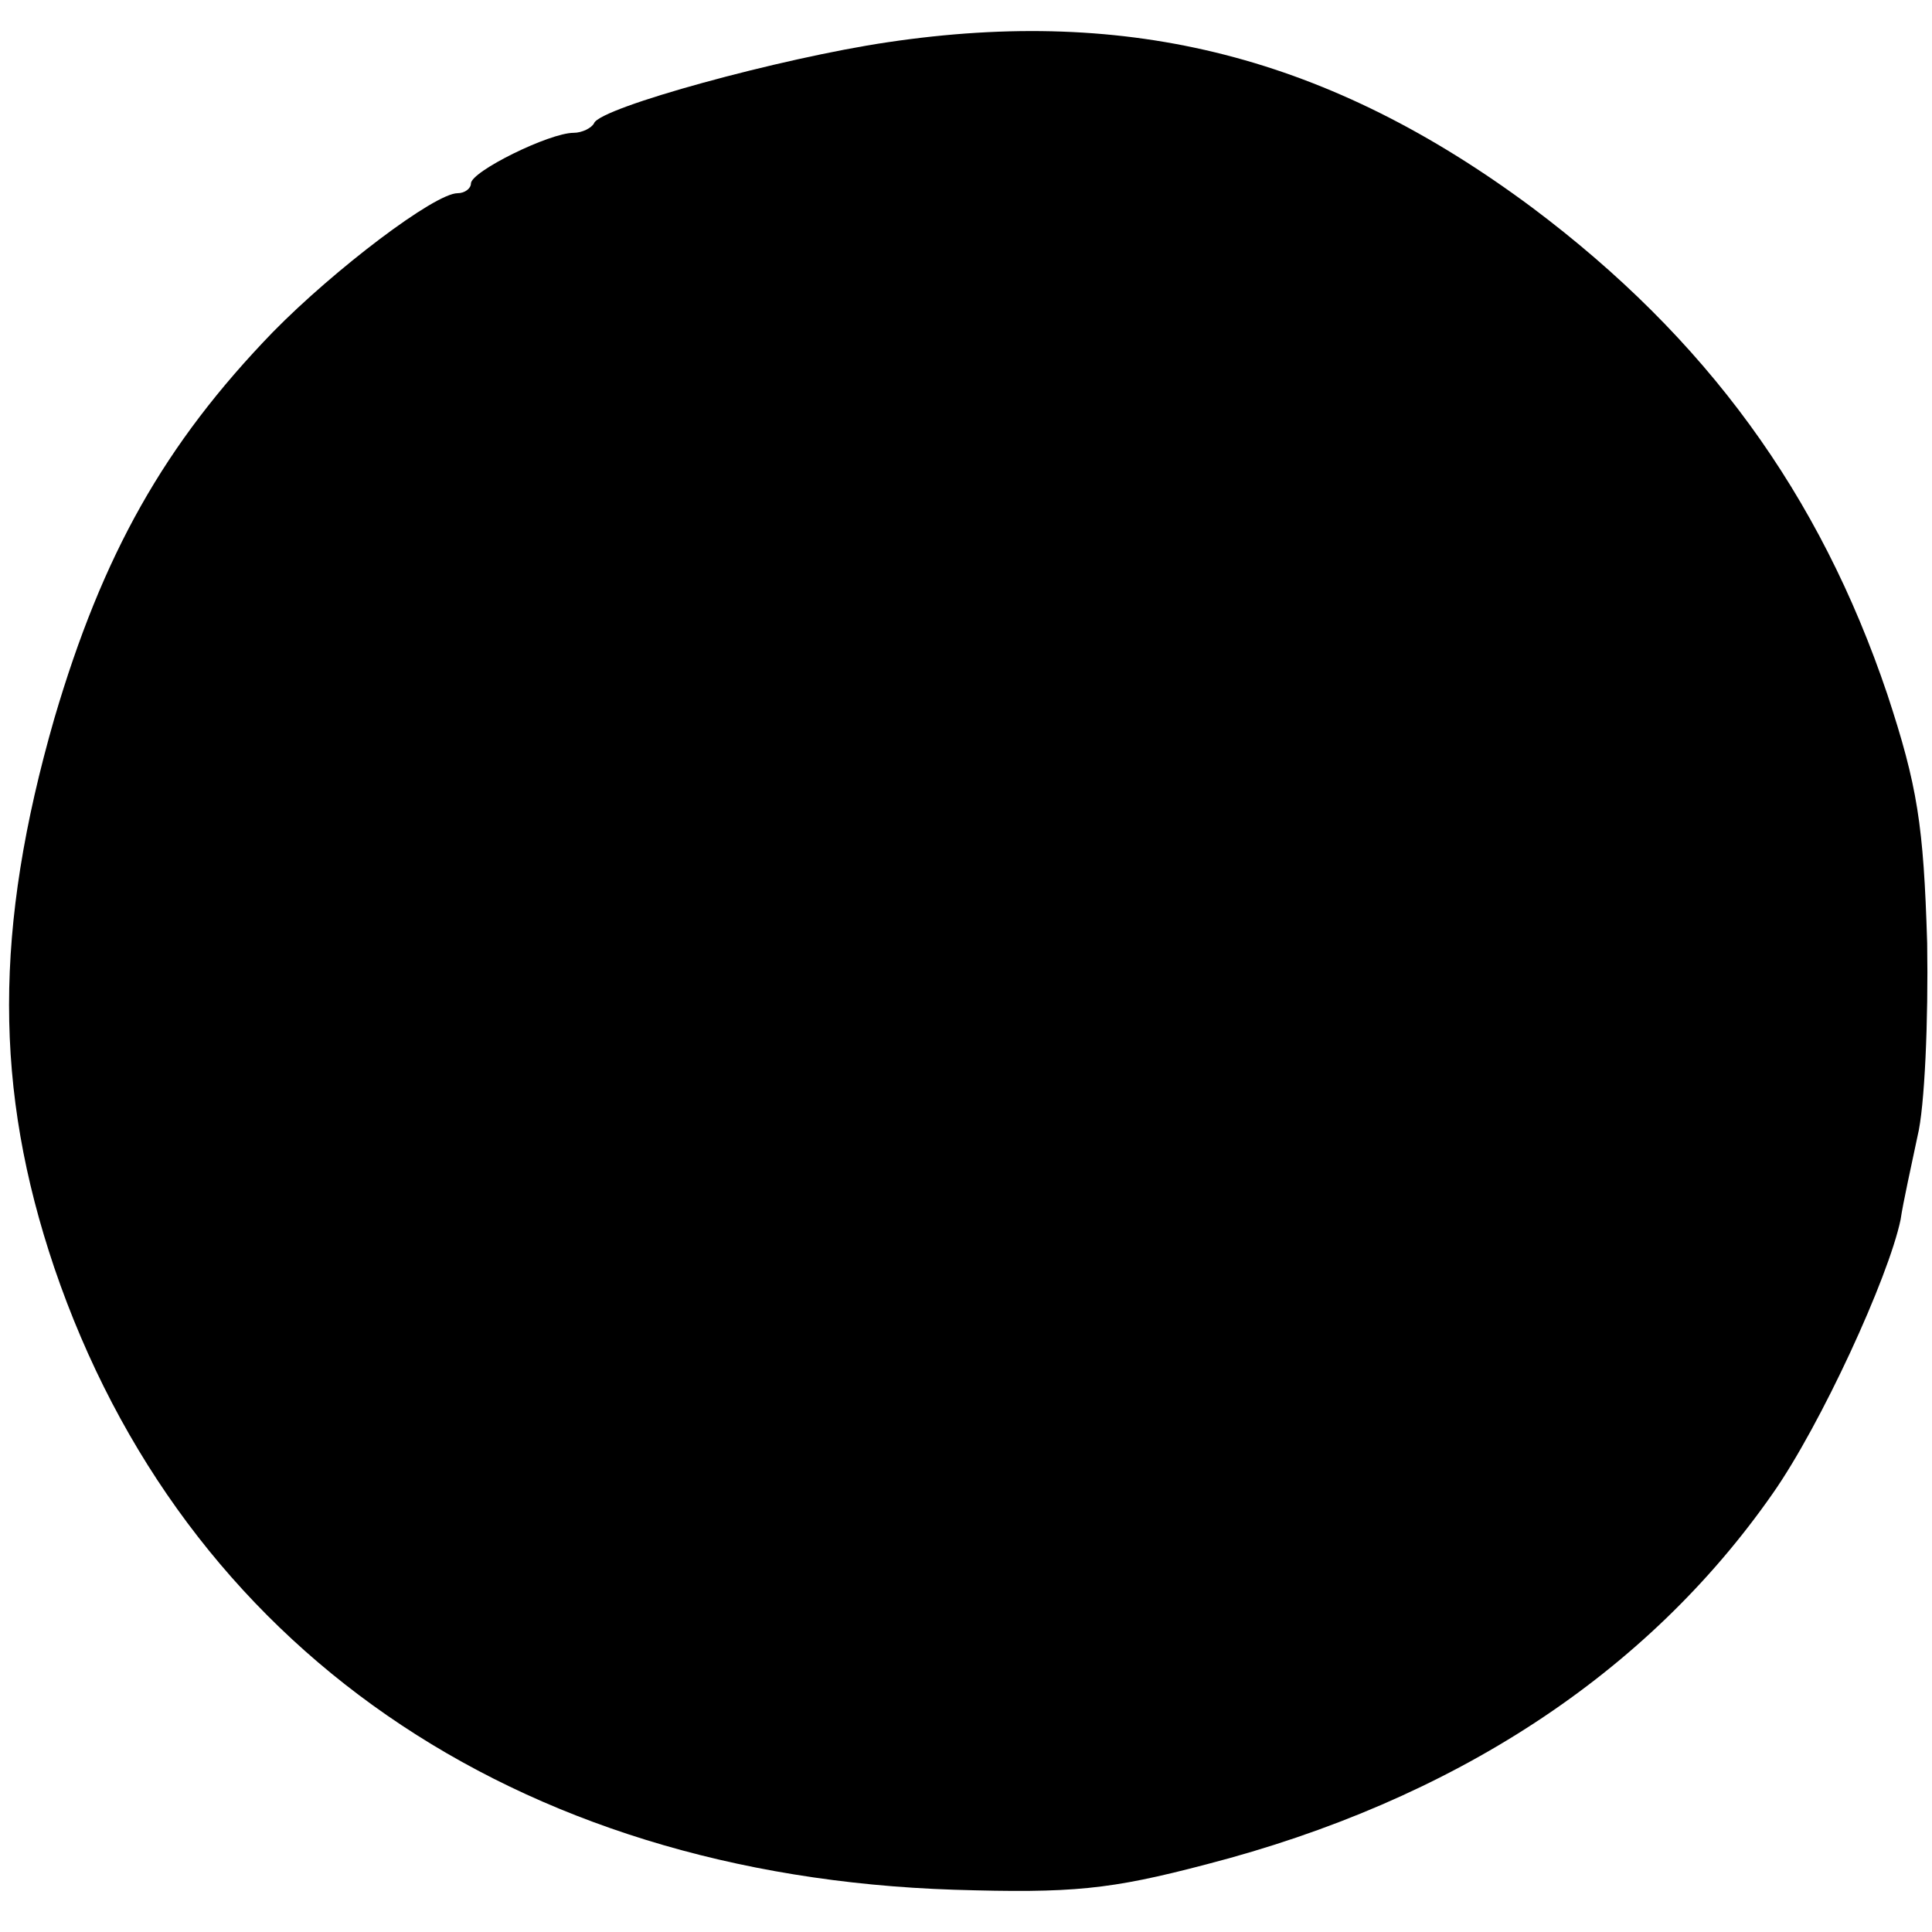
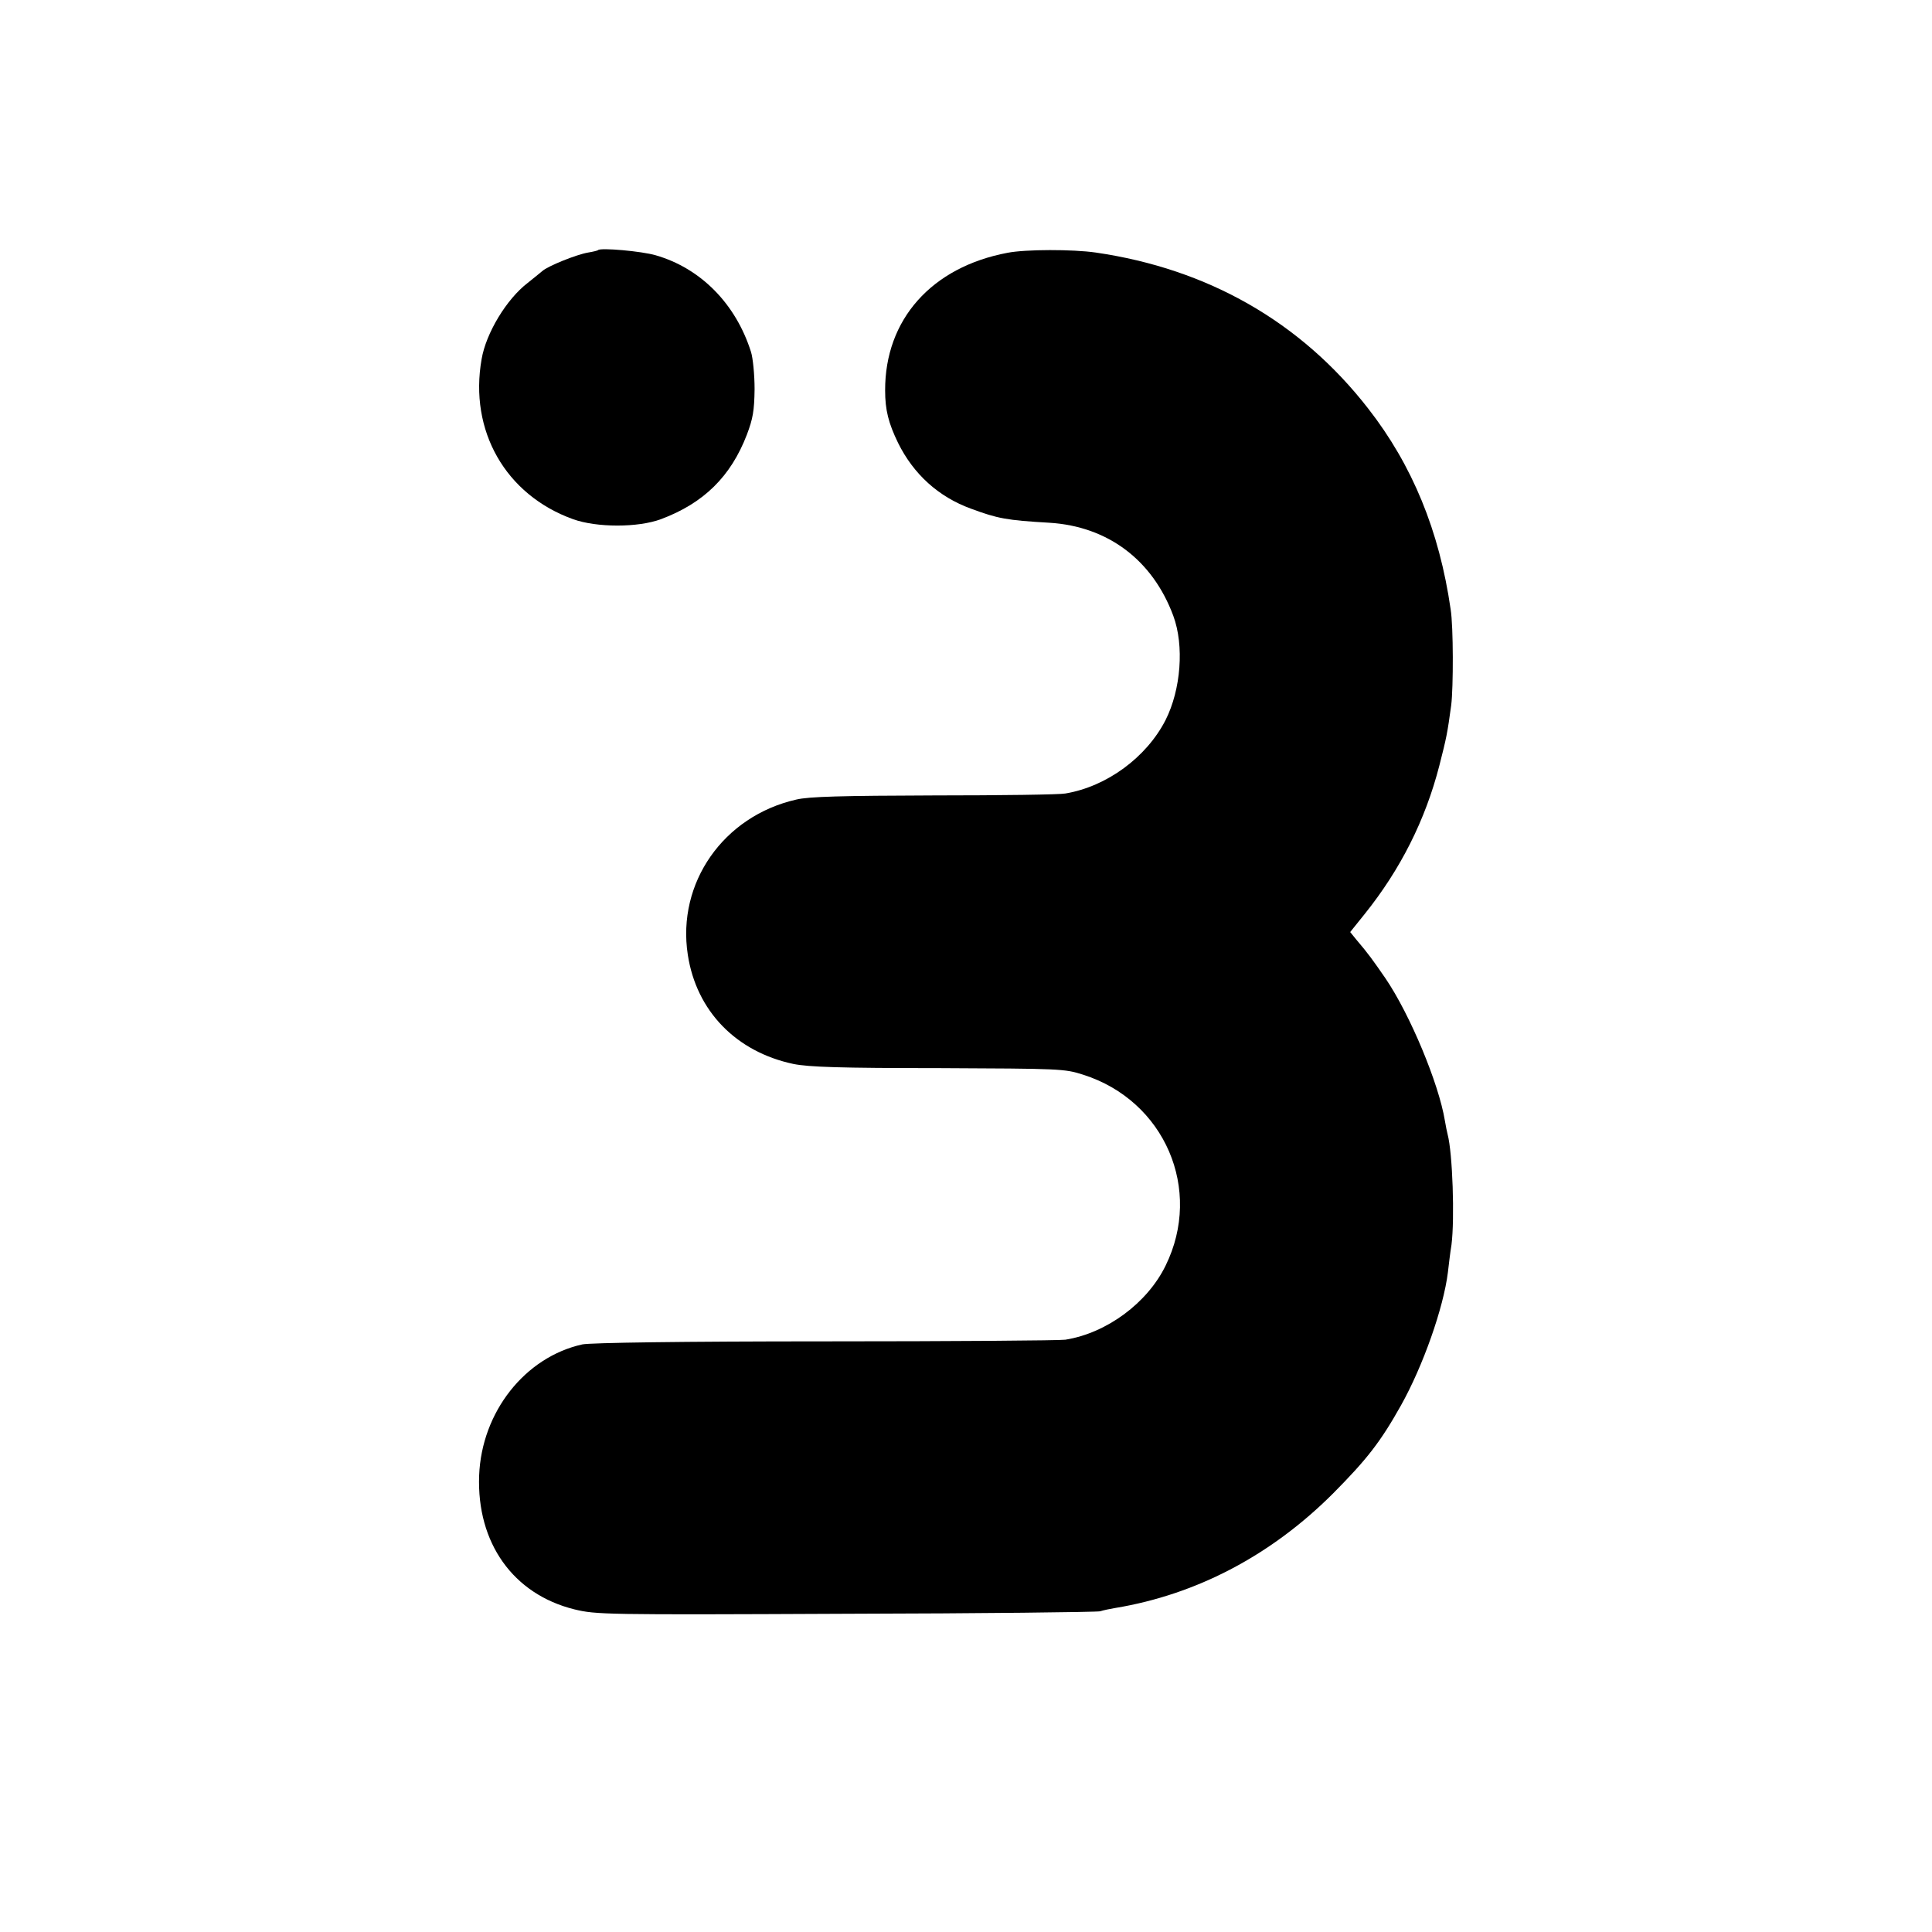
- <svg xmlns="http://www.w3.org/2000/svg" version="1.0" width="160pt" height="160pt" viewBox="0 0 160 160" preserveAspectRatio="xMidYMid meet">
-   <g transform="translate(0,160) scale(0.1,-0.1)" fill="#000000" stroke="none">
-     <path d="M735 1565 c-88 -13 -238 -54 -243 -67 -2 -4 -10 -8 -17 -8 -20 0 -85 -32 -85 -42 0 -4 -5 -8 -11 -8 -19 0 -102 -63 -153 -115 -90 -93 -141 -184 -181 -320 -50 -174 -50 -307 0 -455 107 -314 380 -503 745 -515 98 -3 129 0 209 21 205 53 365 158 469 307 40 57 96 179 106 227 2 14 9 45 14 69 6 24 9 96 8 160 -3 98 -8 130 -33 206 -56 166 -150 295 -294 403 -168 125 -333 167 -534 137z" />
+ <svg xmlns="http://www.w3.org/2000/svg" version="1.0" width="700pt" height="700pt" viewBox="0 0 700 700" preserveAspectRatio="xMidYMid meet">
+   <g transform="translate(0,700) scale(0.1,-0.1)" fill="#000000" stroke="none">
+     <path d="M2167 6094 c-1 -2 -18 -6 -36 -9 -42 -7 -146 -49 -166 -67 -8 -7 -32 -26 -53 -43 -77 -59 -151 -182 -167 -276 -46 -260 87 -492 331 -580 86 -31 236 -31 319 0 155 58 253 155 311 306 22 58 27 87 28 165 0 52 -6 113 -13 135 -55 174 -182 303 -345 350 -51 15 -199 28 -209 19z" />
+     <path d="M3650 6084 c-275 -52 -444 -242 -443 -499 0 -70 12 -118 47 -190 56 -113 146 -195 264 -238 97 -36 129 -42 284 -51 212 -13 374 -135 449 -337 40 -108 28 -267 -28 -378 -69 -135 -213 -241 -363 -266 -19 -4 -233 -7 -475 -7 -333 -1 -455 -4 -500 -15 -264 -60 -433 -302 -393 -562 31 -204 175 -352 383 -396 55 -11 168 -15 525 -15 442 -2 457 -2 525 -24 295 -94 434 -416 298 -692 -66 -135 -213 -244 -363 -268 -19 -3 -411 -6 -870 -6 -518 0 -852 -5 -880 -11 -208 -46 -365 -245 -374 -475 -9 -244 123 -430 345 -485 79 -19 106 -20 982 -16 496 1 912 6 923 9 12 4 37 9 55 12 296 49 566 192 789 415 123 124 172 187 246 319 80 143 154 353 170 482 3 25 8 70 13 100 12 94 4 333 -14 400 -2 8 -7 31 -10 50 -22 134 -126 384 -215 515 -47 68 -61 88 -107 142 l-21 26 53 66 c129 161 219 339 270 537 26 102 29 116 43 219 8 64 8 285 -2 347 -41 285 -139 523 -299 728 -244 314 -581 506 -987 565 -83 12 -254 12 -320 -1z" />
  </g>
</svg>
